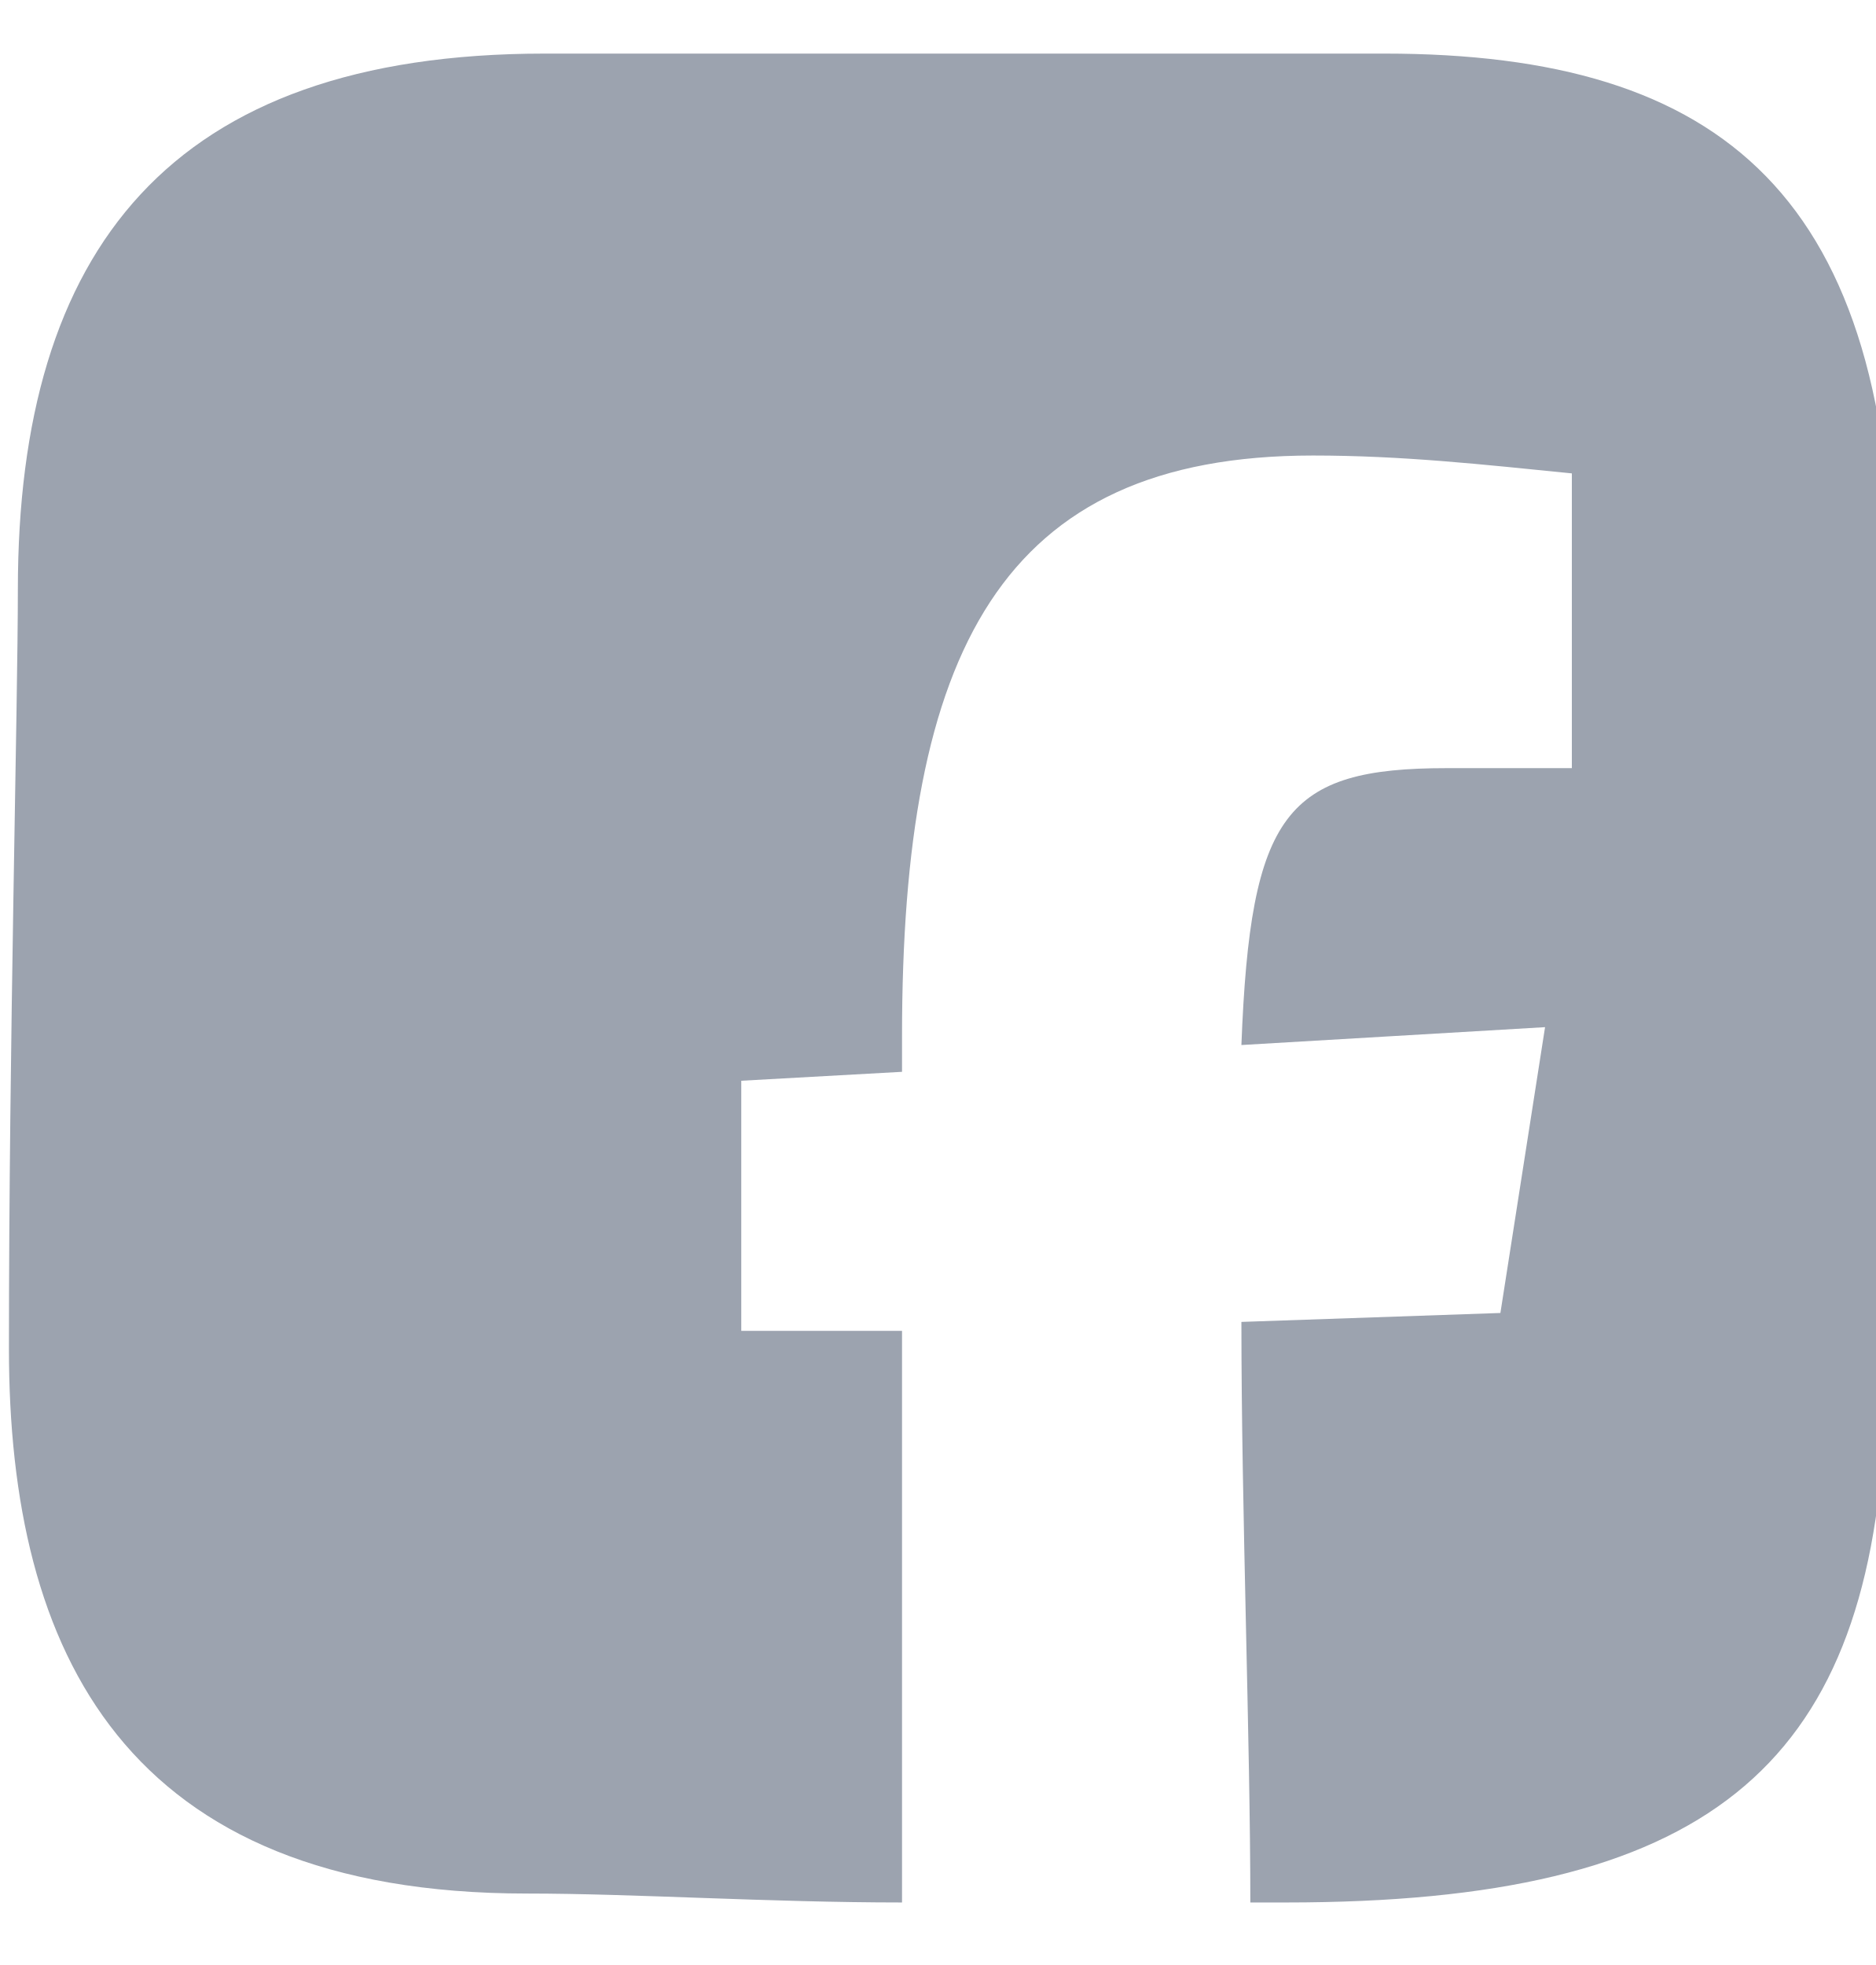
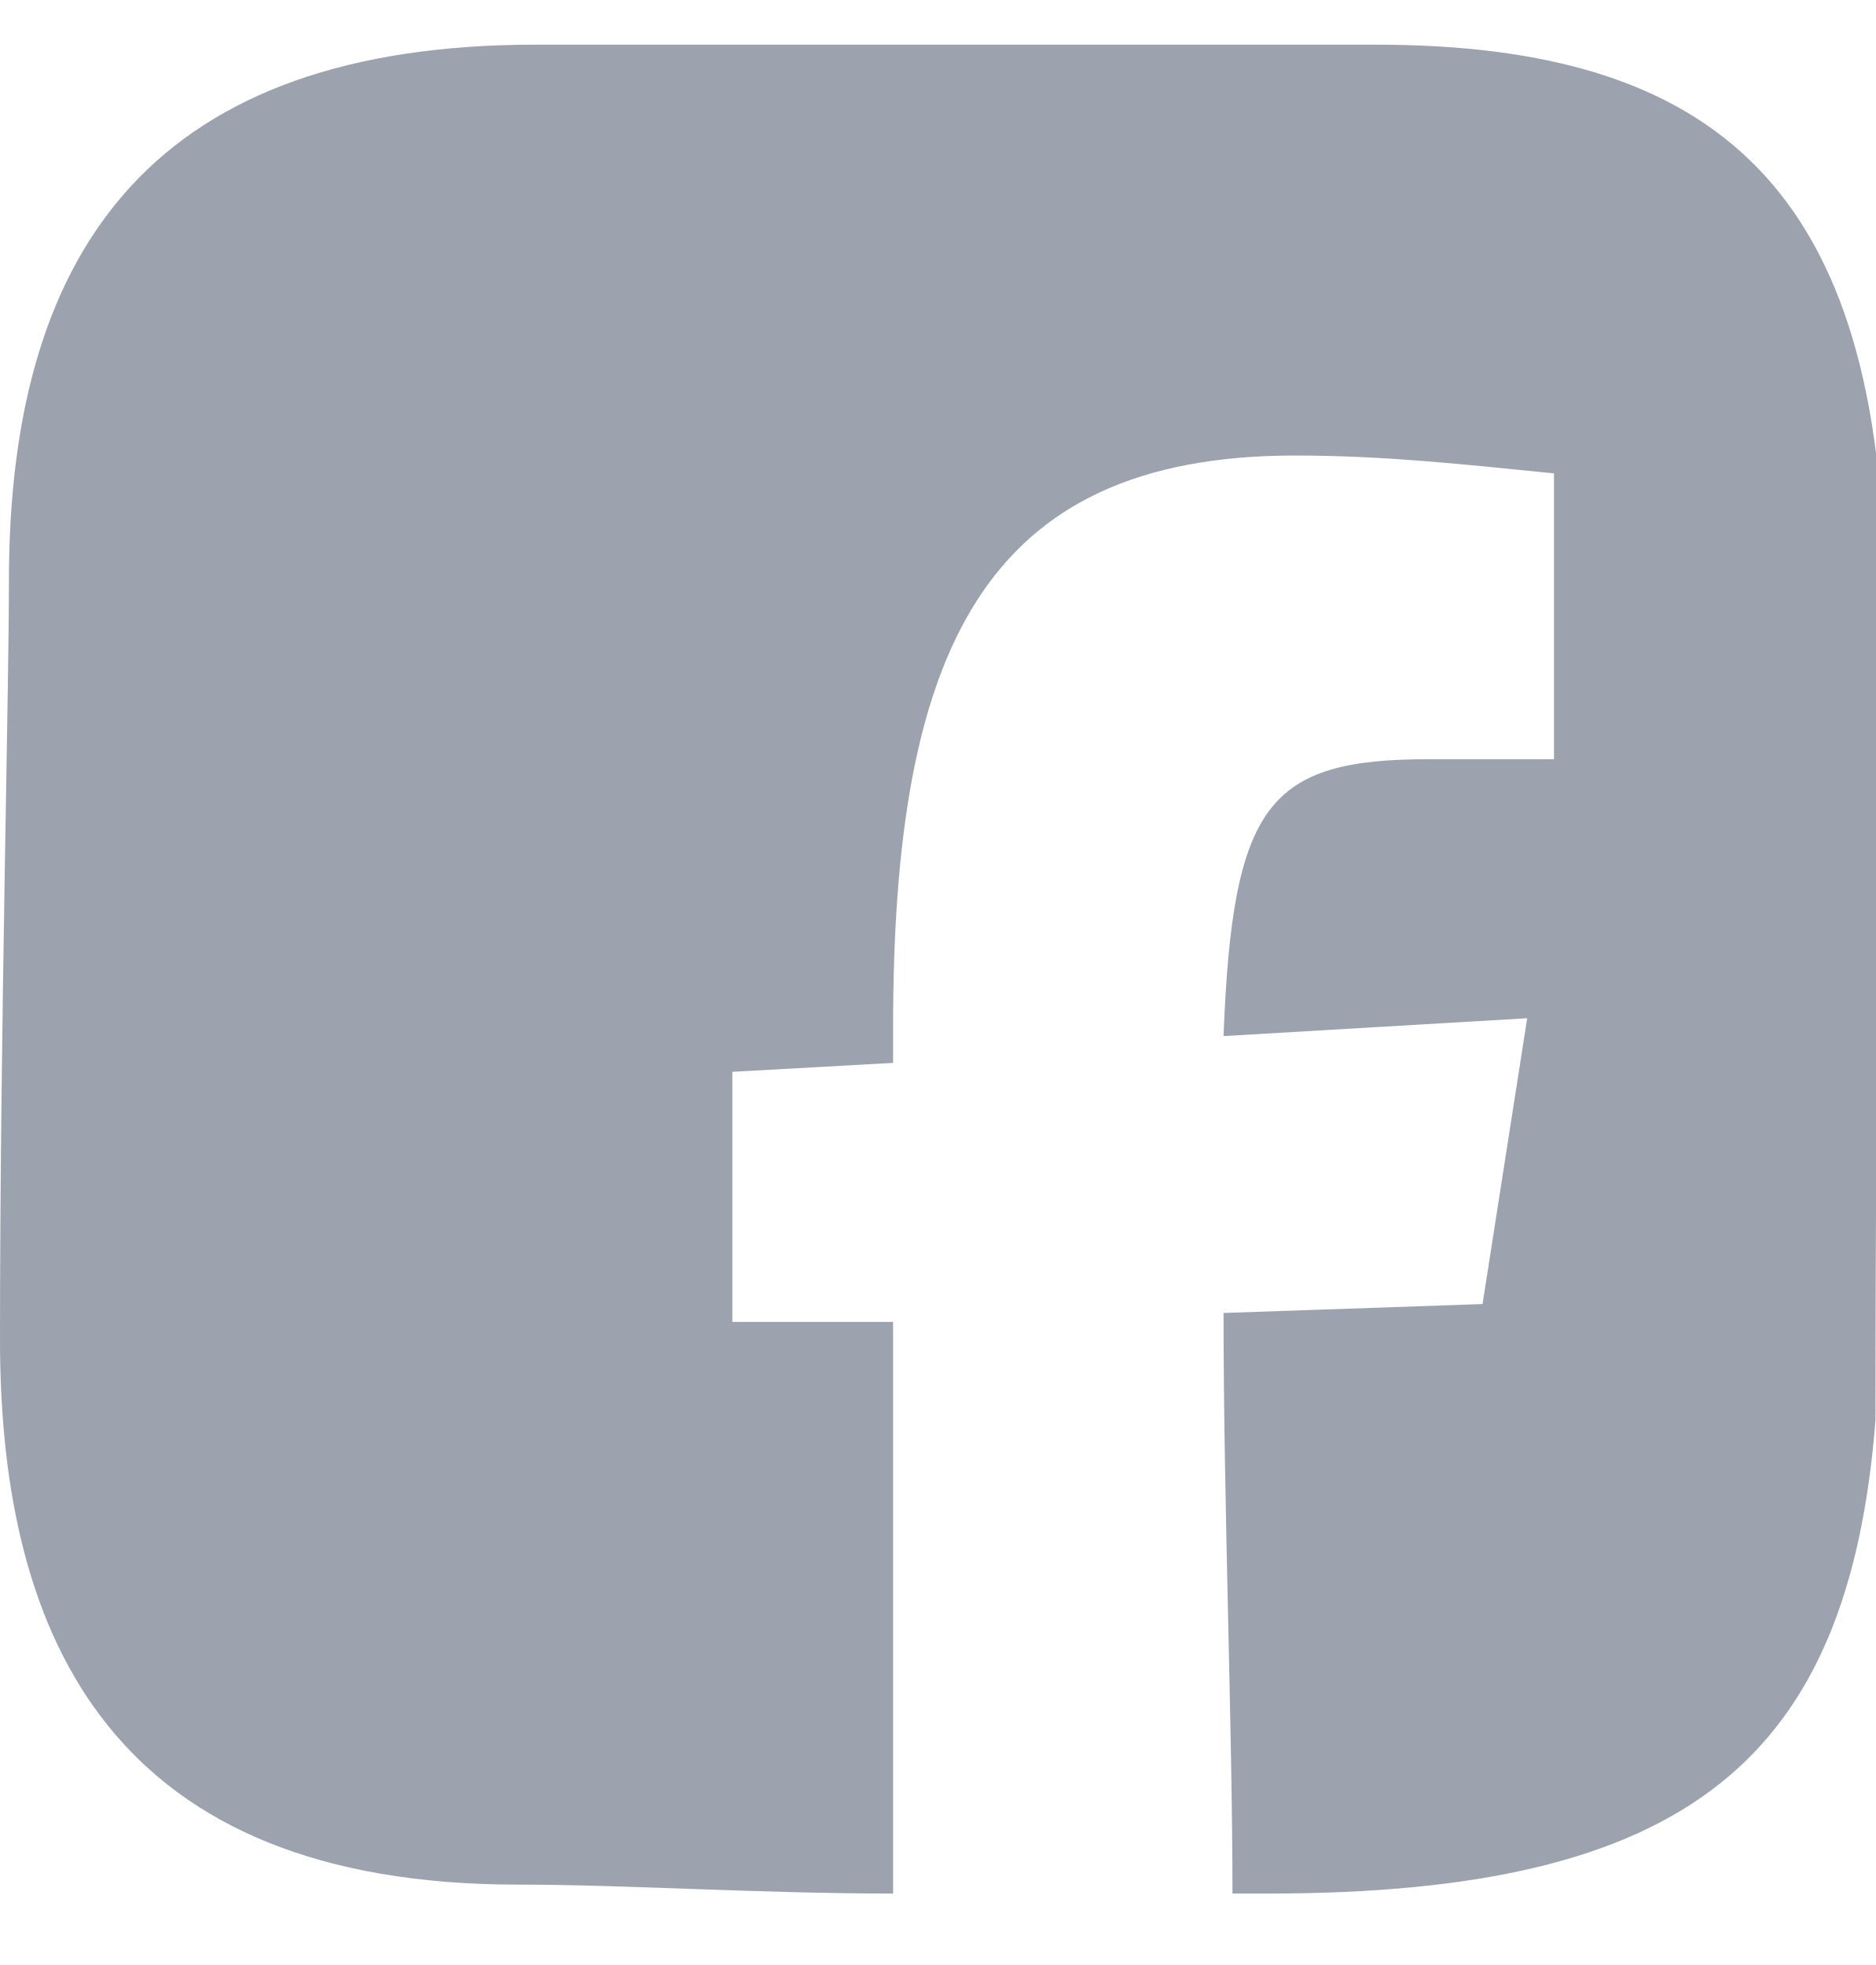
- <svg xmlns="http://www.w3.org/2000/svg" version="1.1" id="Layer_2" x="0px" y="0px" viewBox="0 0 21 22" style="enable-background:new 0 0 21 22;" xml:space="preserve">
+ <svg xmlns="http://www.w3.org/2000/svg" version="1.1" id="Layer_2_1_" x="0px" y="0px" viewBox="0 0 21 22" style="enable-background:new 0 0 21 22;" xml:space="preserve">
  <style type="text/css">
	.st0{fill-rule:evenodd;clip-rule:evenodd;fill:#9CA3AF;}
</style>
-   <path class="st0" d="M14.4,21.3h-0.4c0-1.8-0.1-4.4-0.1-6.5l2.9-0.1l0.5-3.2l-3.4,0.2c0.1-2.6,0.5-3.1,2.3-3.1c0.5,0,1.1,0,1.4,0  V5.3c-1-0.1-1.9-0.2-2.9-0.2c-3.5,0-4.6,2.2-4.6,6.5V12l-1.8,0.1l0,2.8l1.8,0c0,2.3,0,4.7,0,6.4c-1.5,0-3-0.1-4.2-0.1  c-4.5,0-5.8-2.7-5.8-6.1s0.1-7.2,0.1-8.5c0-3.8,1.7-6,5.9-6c1.6,0,7.4,0,9.4,0c3.8,0,5.7,1.6,5.7,6.2c0,1.1-0.1,3.3-0.1,9.2  C20.9,19.8,19.1,21.3,14.4,21.3z" />
+   <path class="st0" d="M14.2,21.2h-0.4c0-1.8-0.1-4.4-0.1-6.5l2.9-0.1l0.5-3.2l-3.4,0.2c0.1-2.6,0.5-3.1,2.3-3.1c0.5,0,1.1,0,1.4,0  V5.3c-1-0.1-1.9-0.2-2.9-0.2C11,5.1,10,7.3,10,11.5v0.4L8.2,12v2.8H10c0,2.3,0,4.7,0,6.4c-1.5,0-3-0.1-4.2-0.1C1.3,21.1,0,18.4,0,15  s0.1-7.2,0.1-8.5c0-3.8,1.7-6,5.9-6c1.6,0,7.4,0,9.4,0c3.8,0,5.7,1.6,5.7,6.2c0,1.1-0.1,3.3-0.1,9.2C20.7,19.7,18.9,21.2,14.2,21.2z  " />
</svg>
